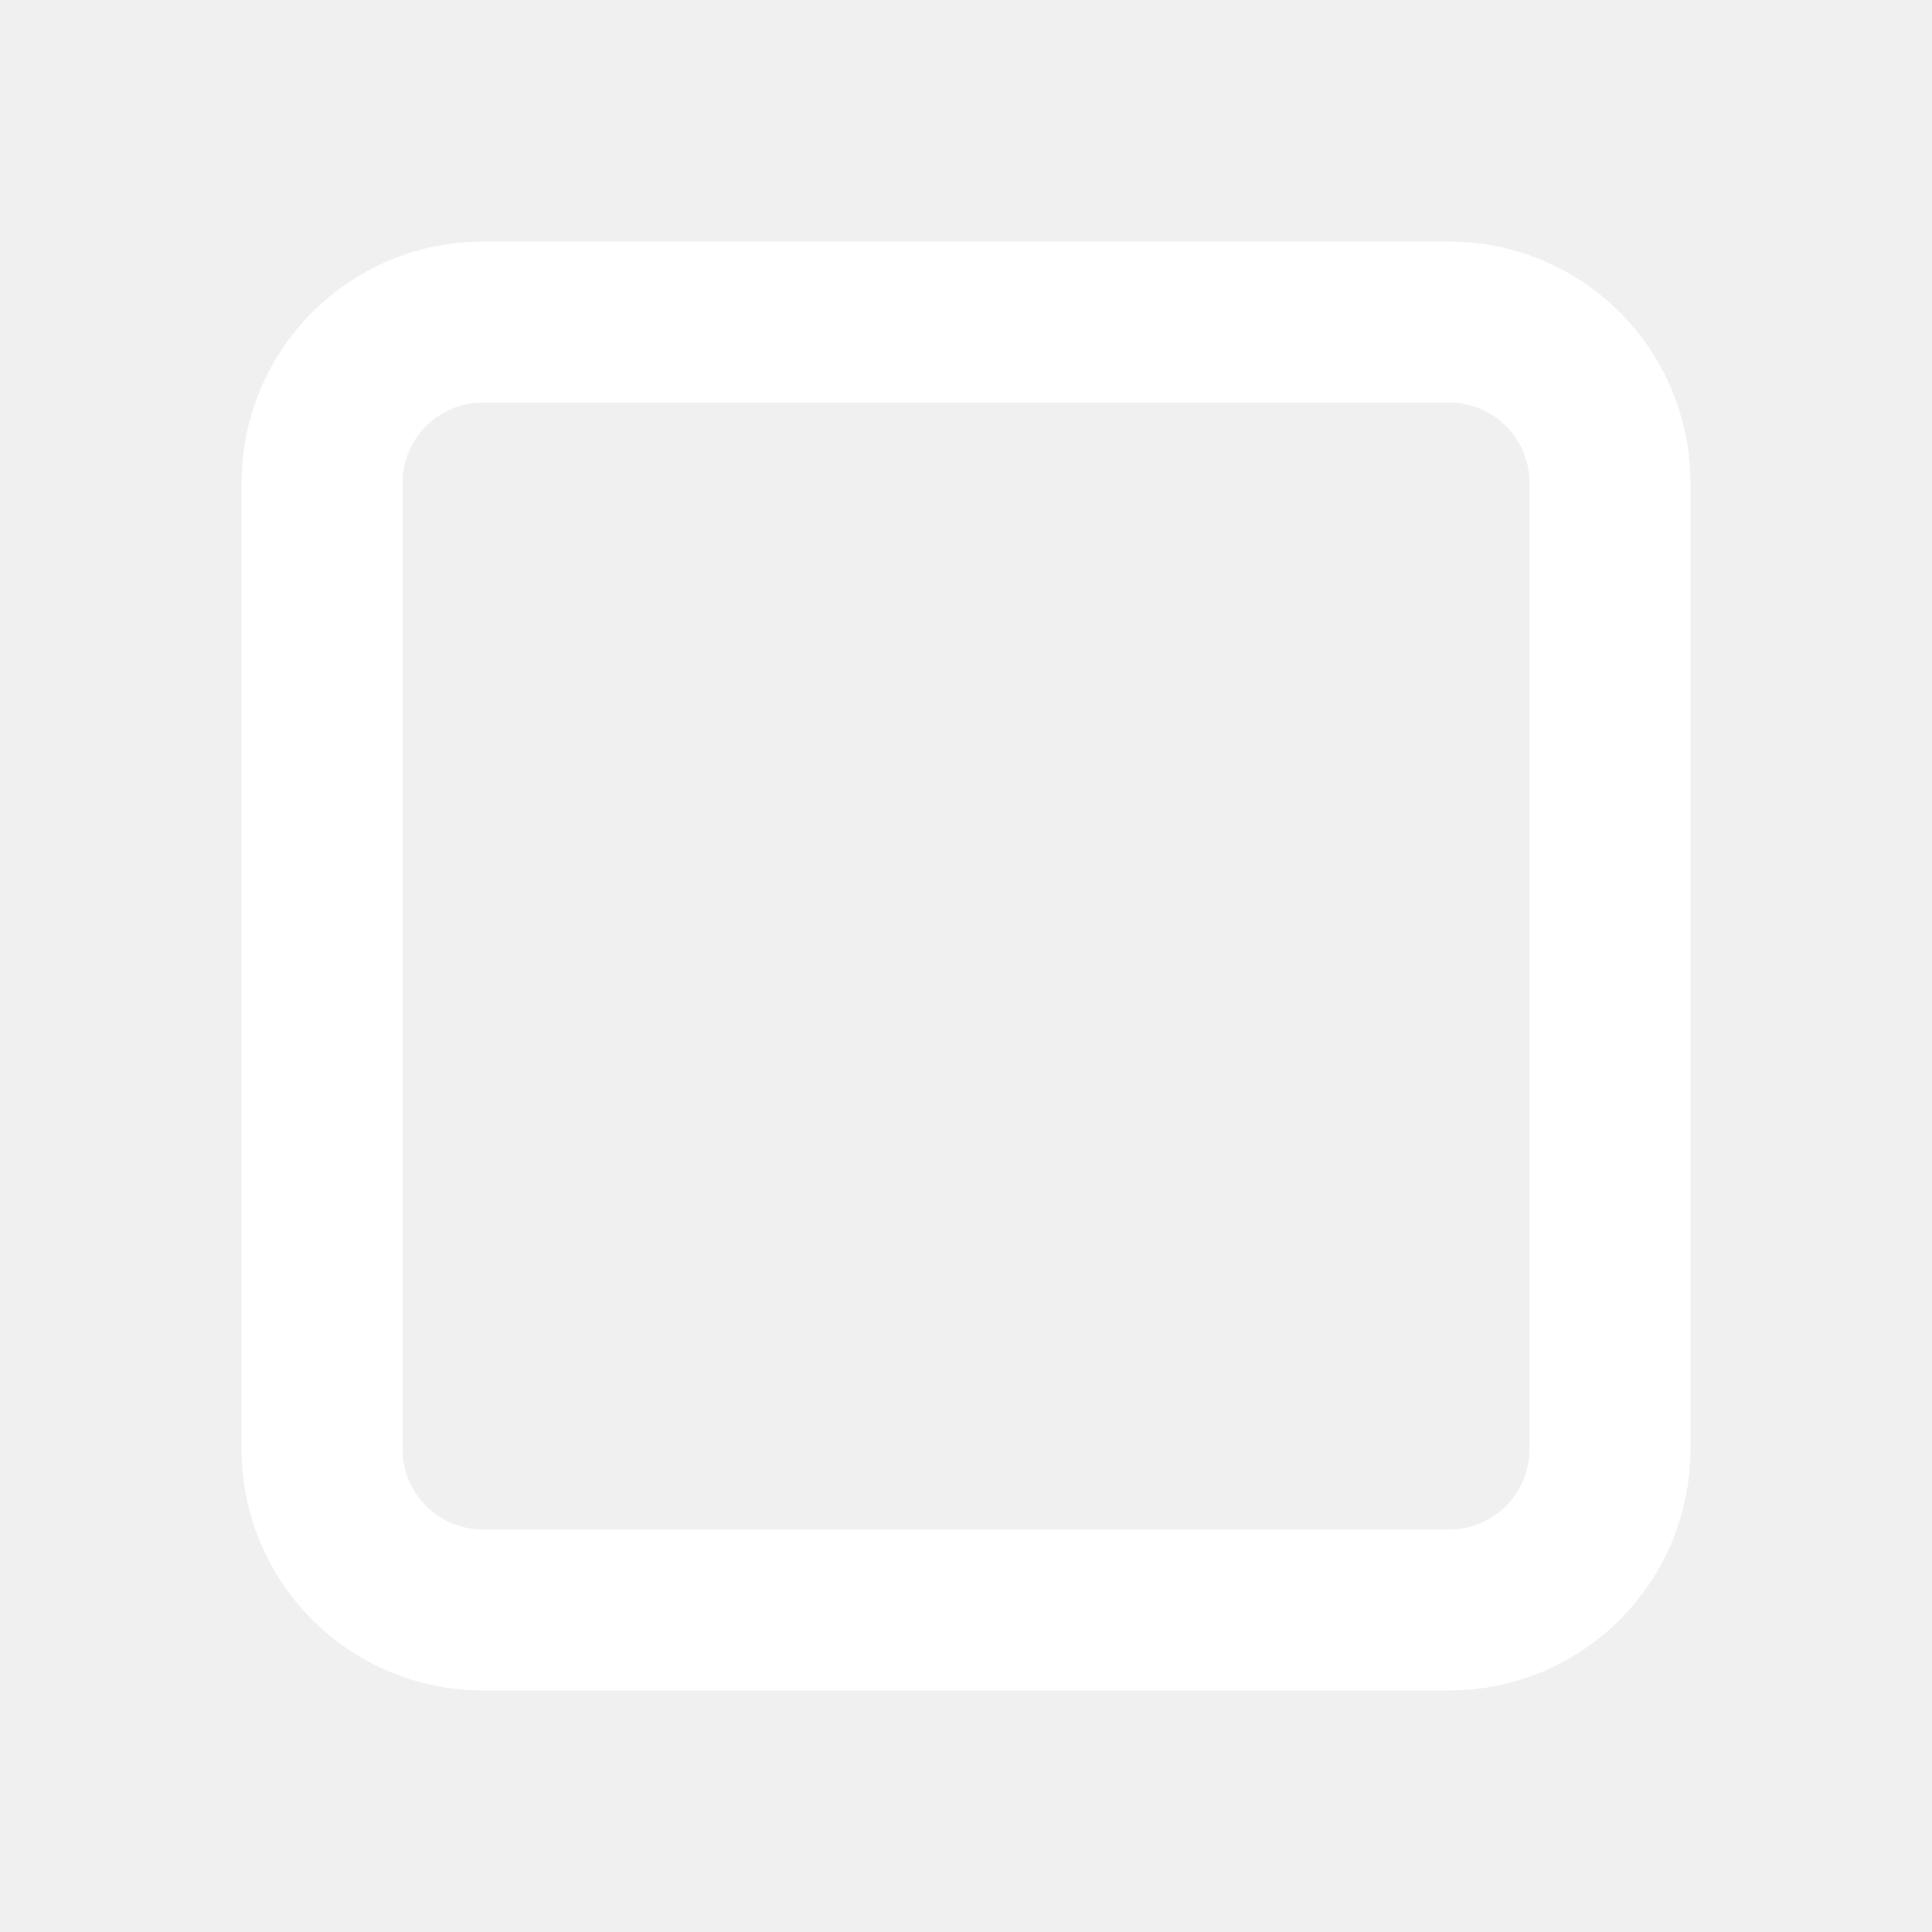
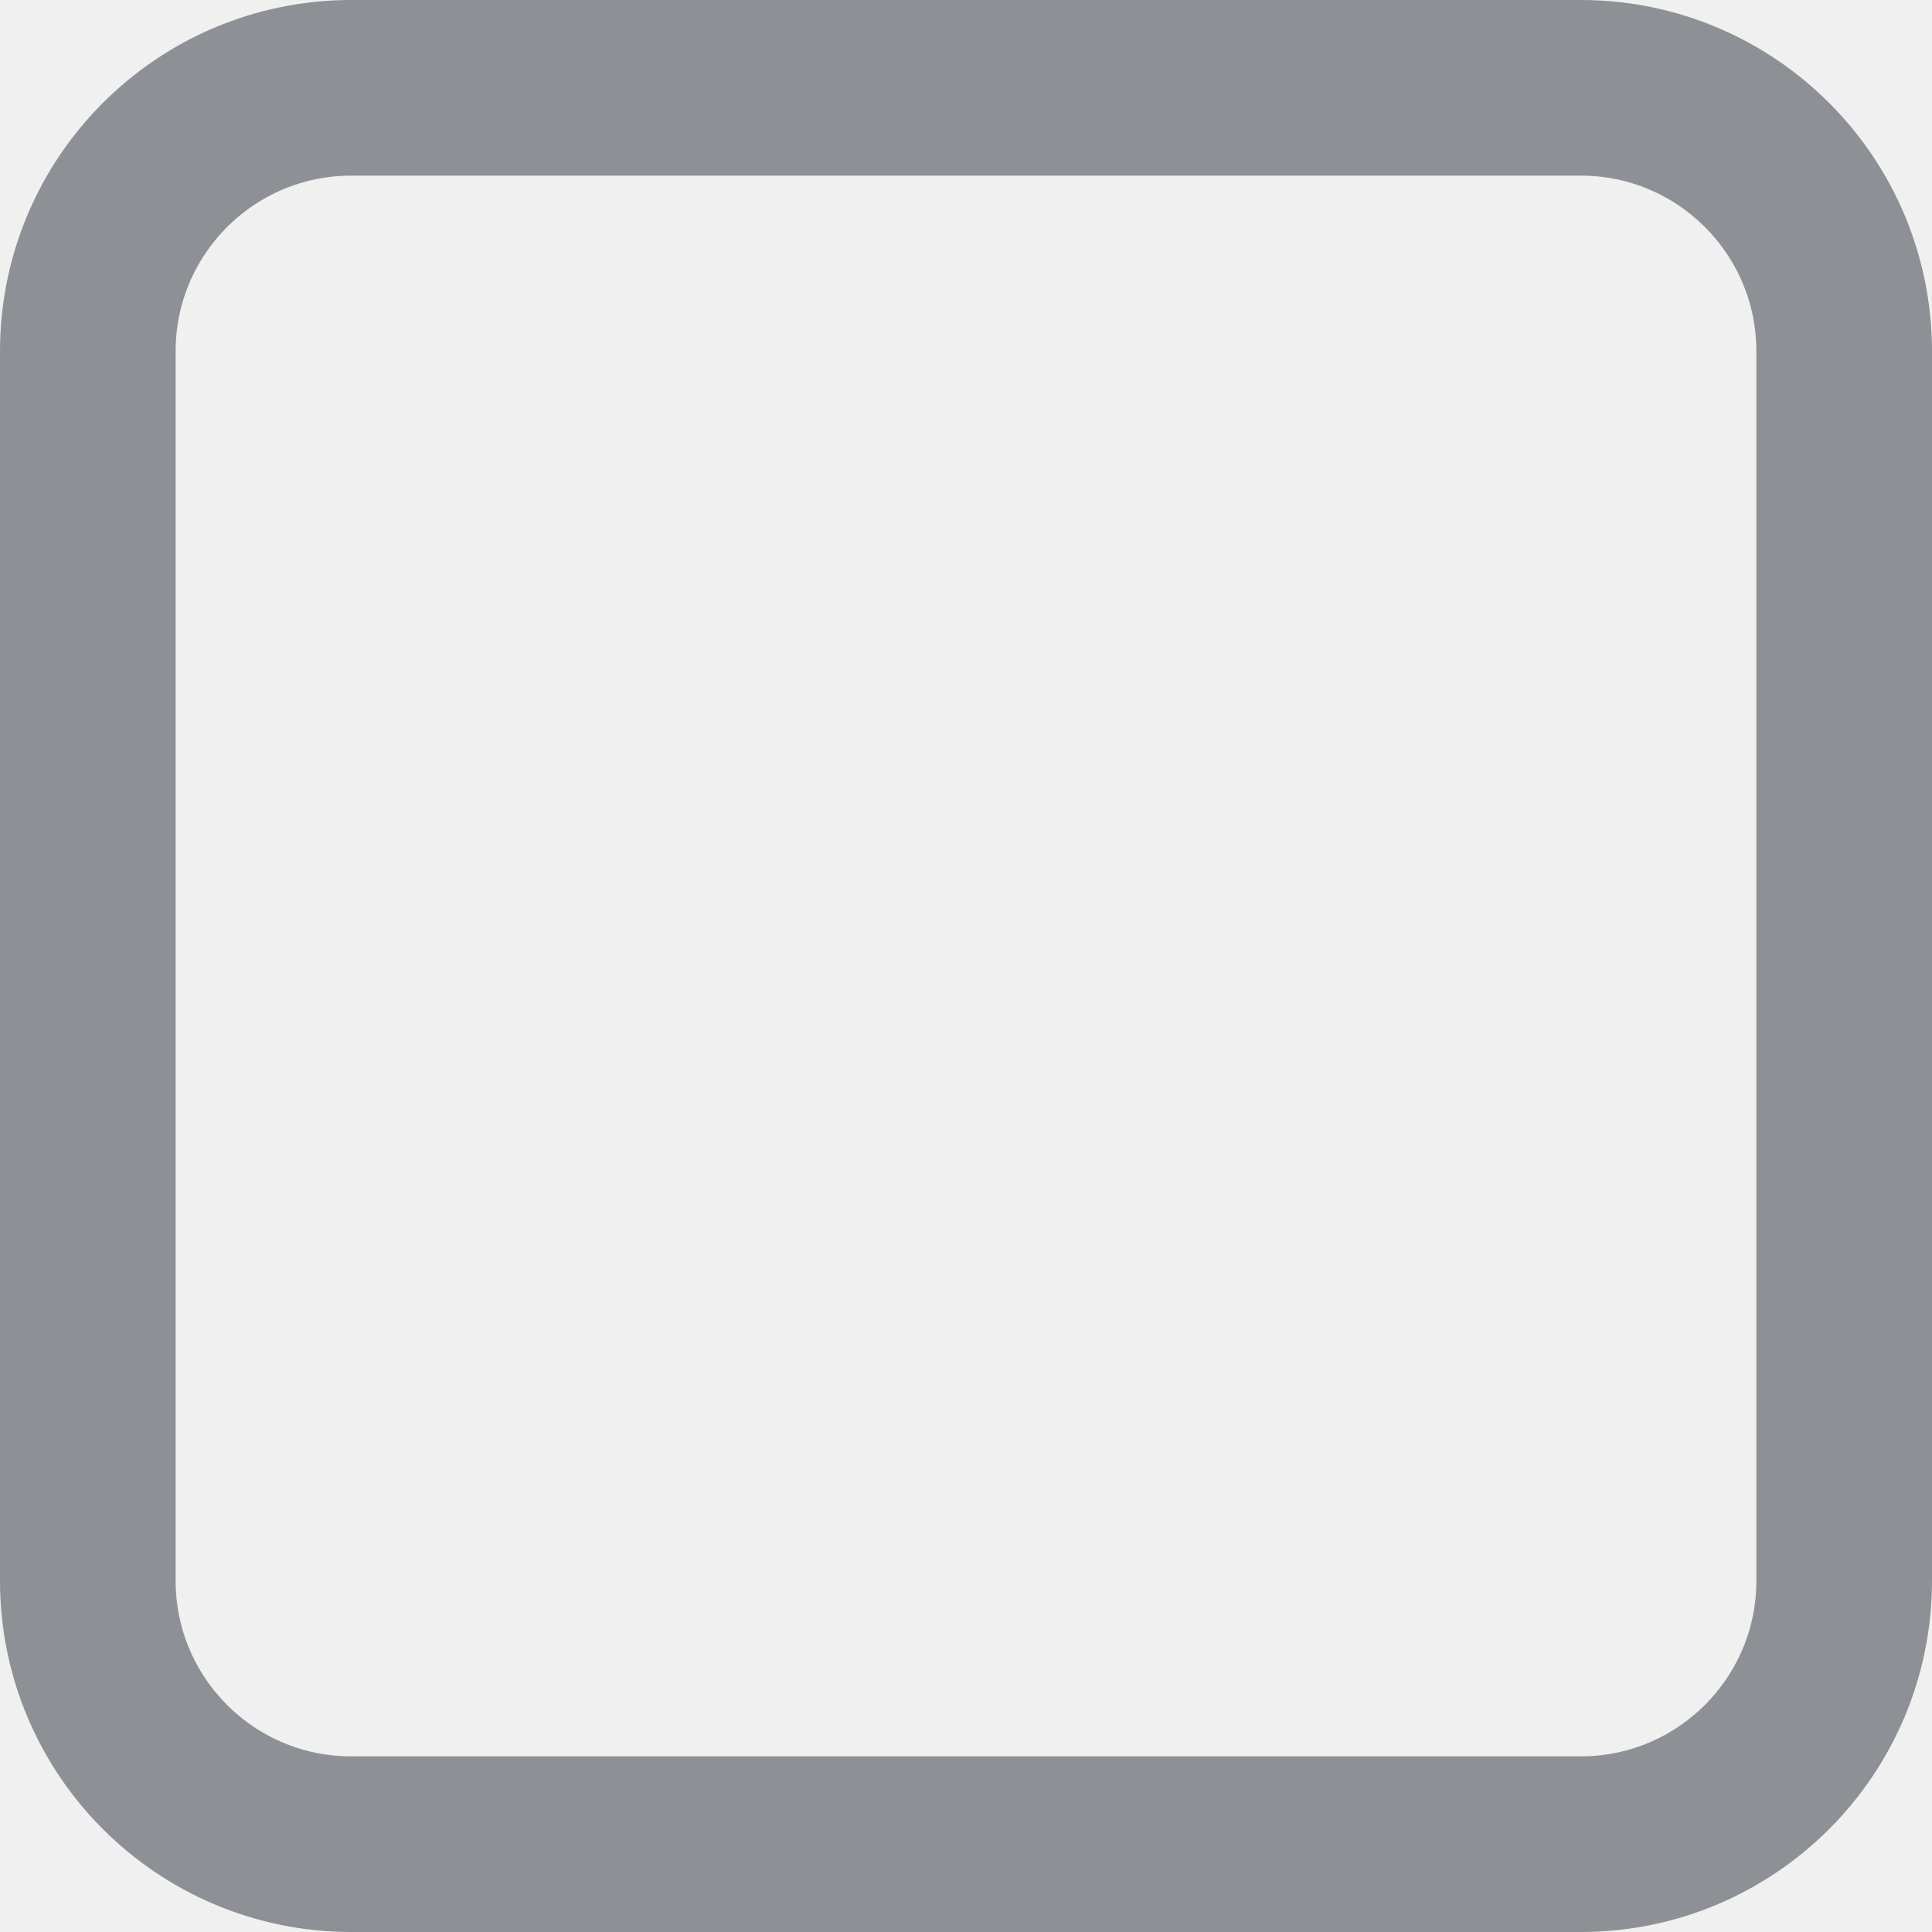
- <svg xmlns="http://www.w3.org/2000/svg" width="24" height="24" viewBox="0 0 24 24" fill="none" stroke="#fff" stroke-width="2" stroke-linecap="round" stroke-linejoin="round">
-   <rect x="4" y="4" width="16" height="16" rx="2" ry="2" />
+ <svg xmlns="http://www.w3.org/2000/svg" width="22" height="22" viewBox="0 0 22 22" fill="none">
+   <defs />
+   <rect x="1" y="1" rx="3" width="20" height="20" stroke="#8D9094" stroke-opacity="1" stroke-width="2" fill="none" />
</svg>
